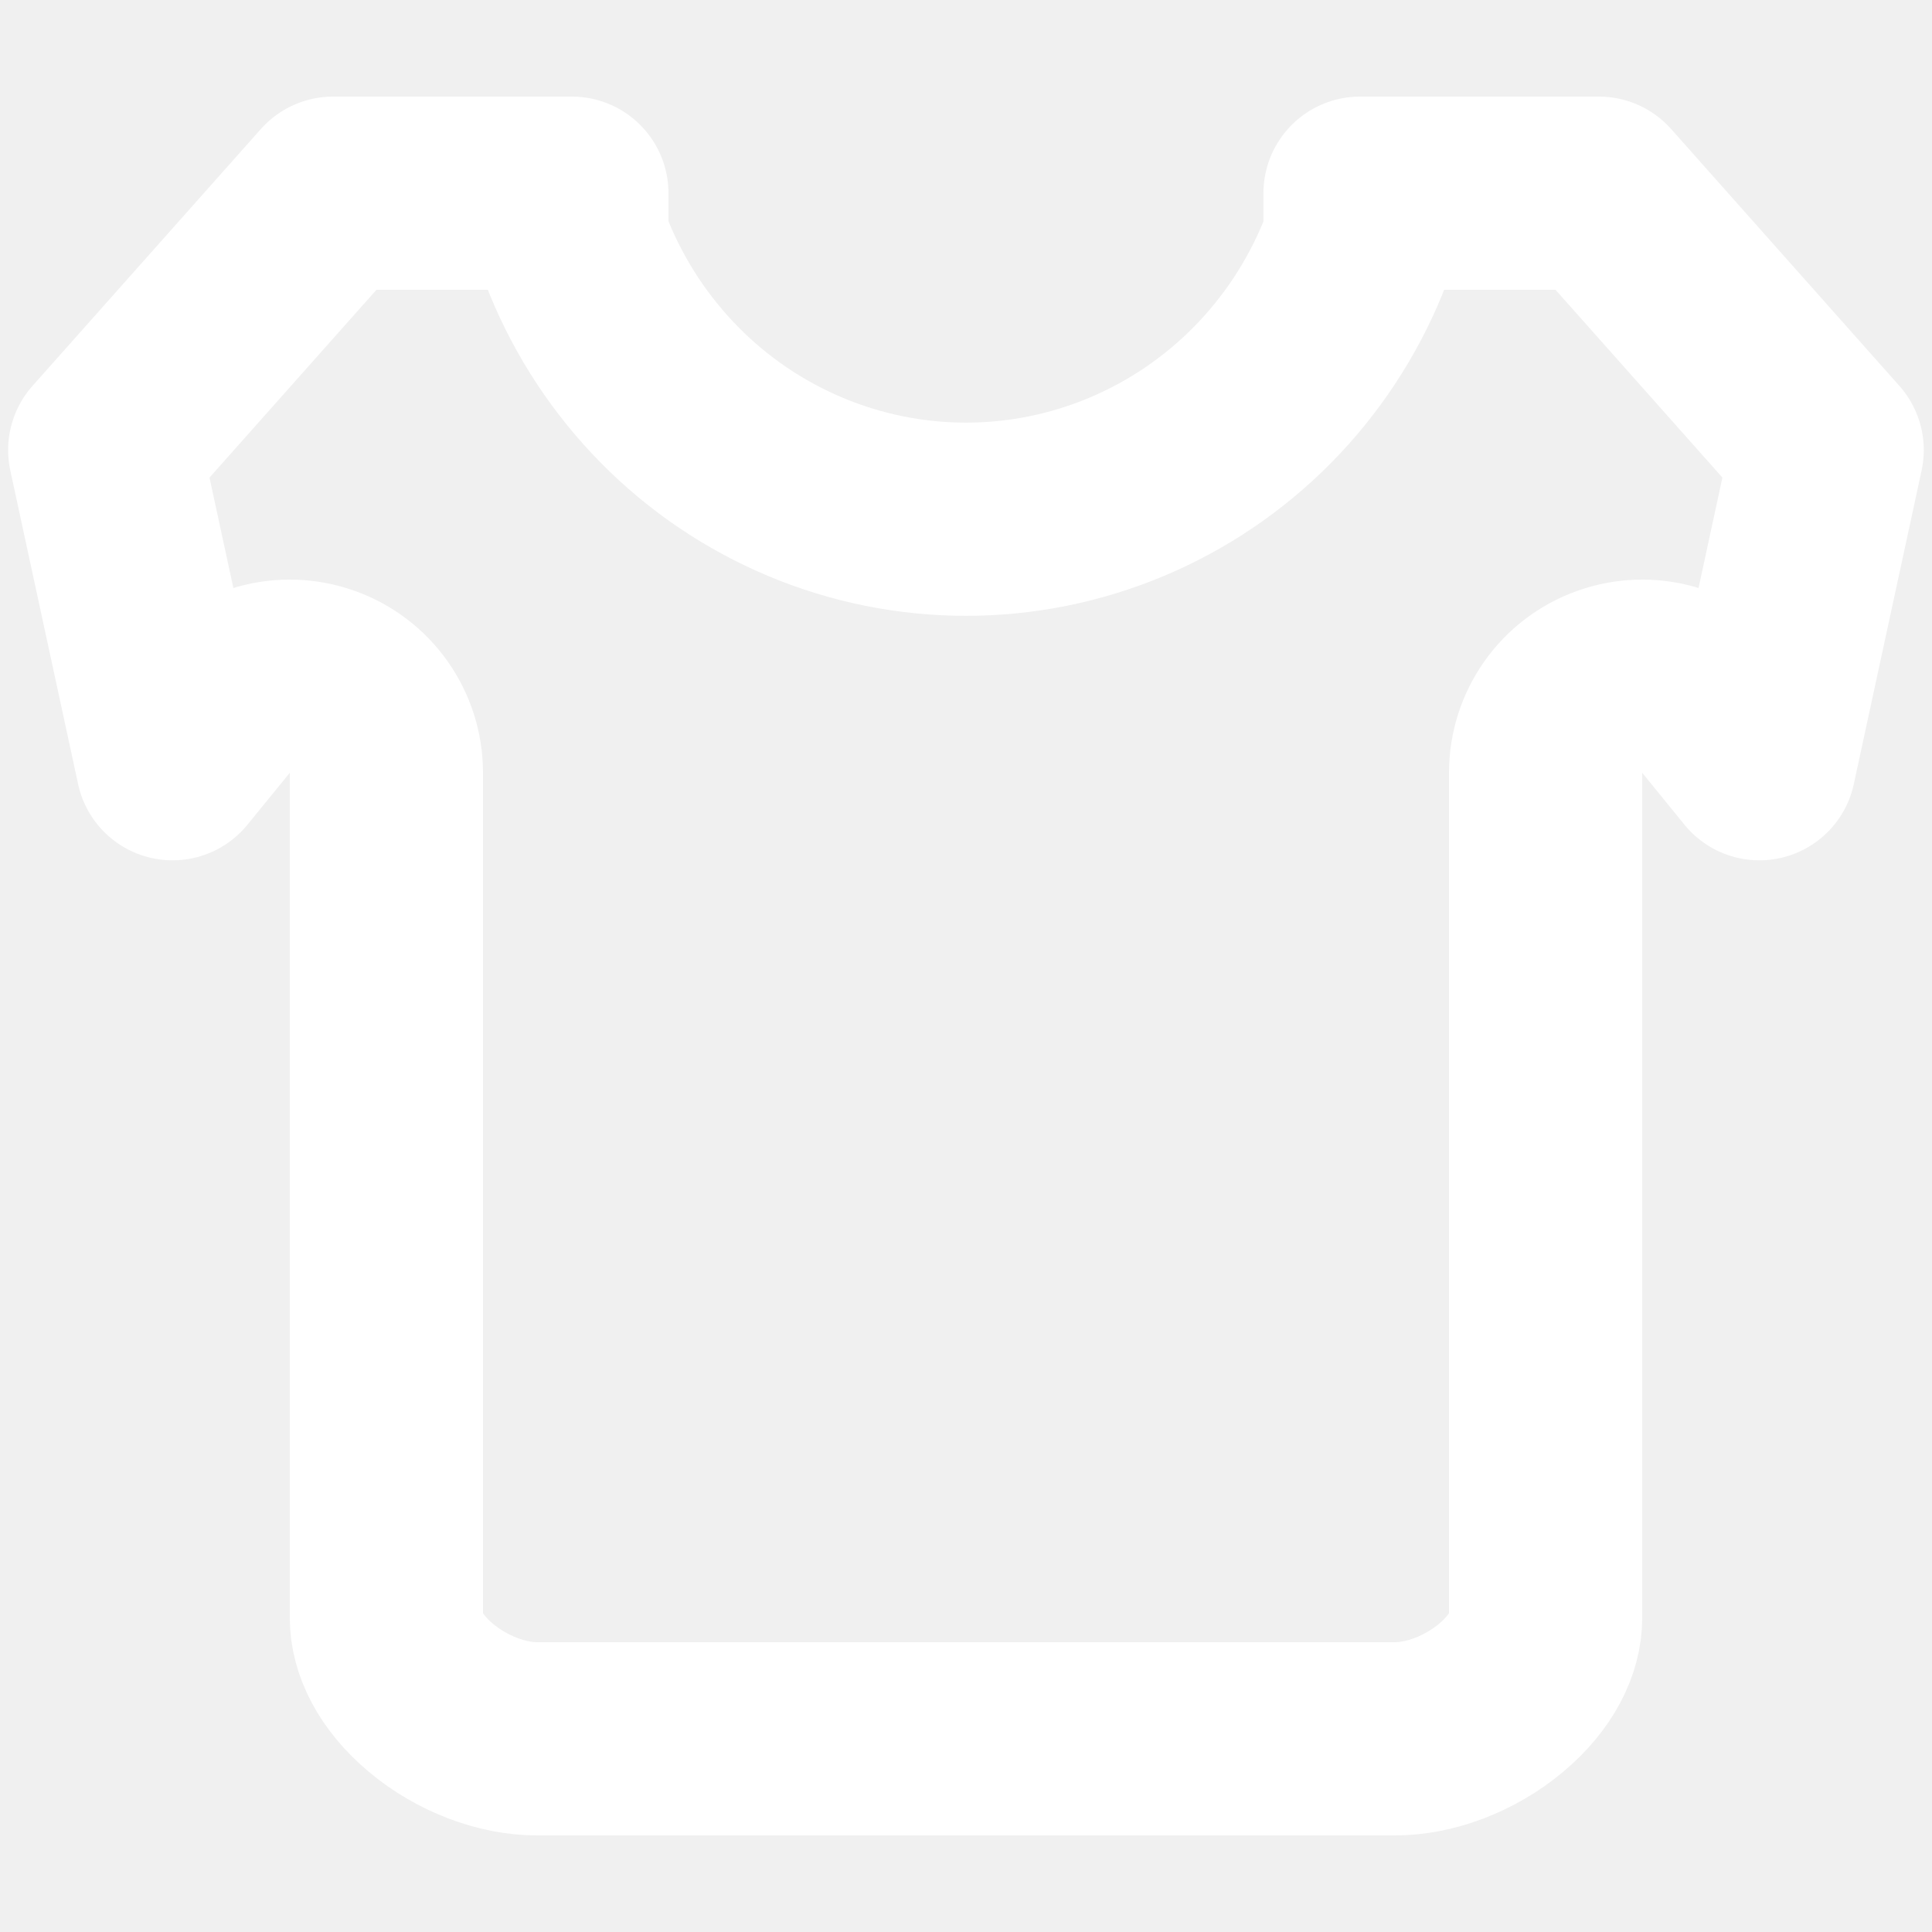
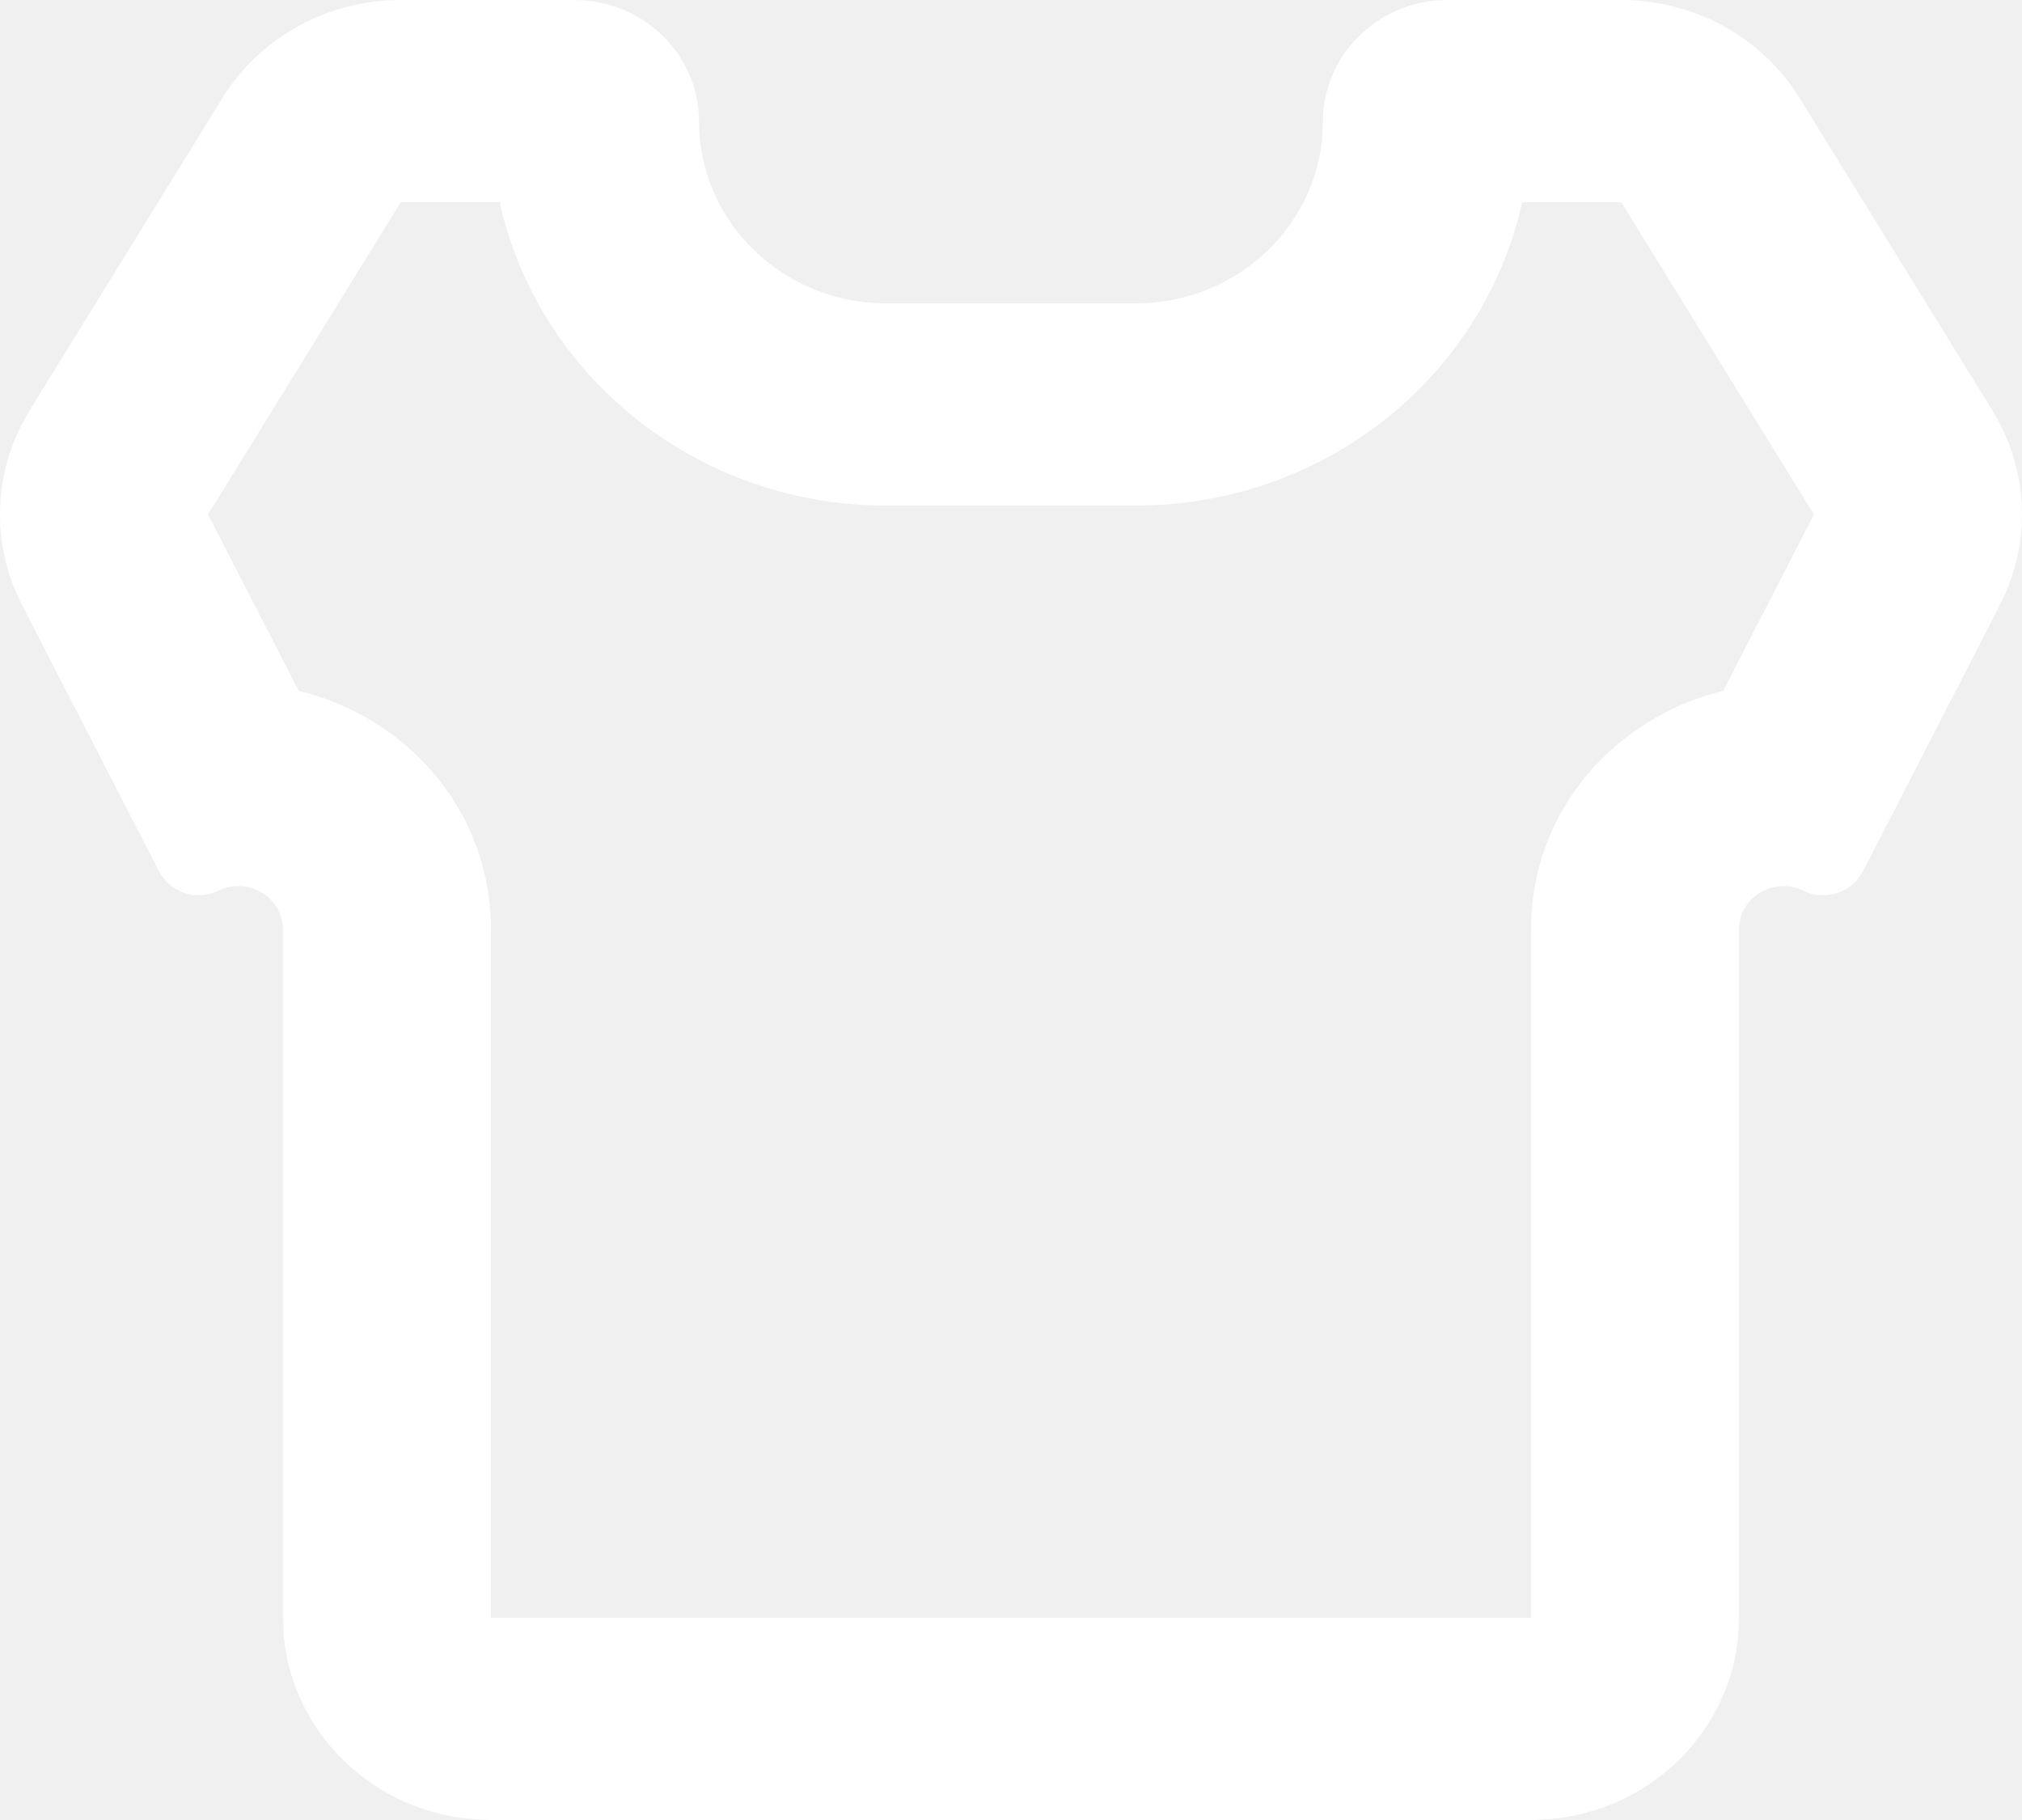
- <svg xmlns="http://www.w3.org/2000/svg" width="20" height="20" viewBox="0 0 20 20" fill="none">
-   <path d="M5.92 2V2.292C5.92 2.422 5.946 2.55 5.995 2.67C6.212 3.2 6.53 3.682 6.932 4.089C7.333 4.496 7.811 4.819 8.338 5.04C8.865 5.261 9.429 5.375 10 5.375C10.571 5.375 11.136 5.261 11.662 5.04C12.189 4.819 12.666 4.496 13.068 4.089C13.47 3.682 13.788 3.2 14.005 2.67C14.054 2.55 14.079 2.422 14.079 2.292V2H16.552L18.915 4.659L18.213 7.906L17.775 7.368C17.508 7.04 17.064 6.916 16.665 7.058C16.266 7.199 16 7.577 16 8V16.75C16 17.001 15.863 17.304 15.54 17.575C15.216 17.847 14.799 18 14.444 18H5.556C5.201 18 4.784 17.847 4.46 17.575C4.137 17.304 4 17.001 4 16.75V8C4 7.577 3.734 7.199 3.335 7.058C2.936 6.916 2.492 7.04 2.225 7.368L1.786 7.906L1.084 4.659L3.448 2H5.92Z" stroke="white" stroke-width="2" stroke-linecap="round" stroke-linejoin="round" />
+ <svg xmlns="http://www.w3.org/2000/svg" width="20" height="18" viewBox="0 0 20 18" fill="none">
+   <path d="M15.144 16V18H4.856V16H15.144ZM15.144 9.191C15.144 8.003 15.992 7.087 17.045 6.832L17.942 5.088L16.036 2H15.056C14.678 3.714 13.111 5 11.235 5H8.765C6.888 5 5.321 3.714 4.943 2H3.964L2.058 5.088L2.954 6.832C4.008 7.087 4.856 8.002 4.856 9.191V18L4.646 17.989C3.677 17.894 2.908 17.146 2.809 16.204L2.798 16V9.191C2.798 8.874 2.454 8.667 2.162 8.809C1.973 8.901 1.747 8.847 1.621 8.691L1.573 8.618L0.217 5.982C-0.078 5.409 -0.071 4.735 0.229 4.17L0.293 4.059L2.199 0.971C2.547 0.406 3.158 0.047 3.828 0.004L3.964 0H5.679C6.361 0 6.914 0.537 6.914 1.2C6.914 2.194 7.743 3 8.765 3H11.235C12.194 3 12.982 2.291 13.076 1.384L13.086 1.2C13.086 0.579 13.572 0.067 14.194 0.006L14.321 0H16.036C16.759 0 17.429 0.368 17.801 0.971L19.707 4.059C20.069 4.645 20.097 5.371 19.782 5.982L18.427 8.618L18.379 8.691C18.253 8.847 18.027 8.901 17.837 8.809C17.545 8.667 17.201 8.874 17.201 9.191V16C17.201 17.036 16.392 17.887 15.354 17.989L15.144 18V9.191Z" fill="white" />
</svg>
